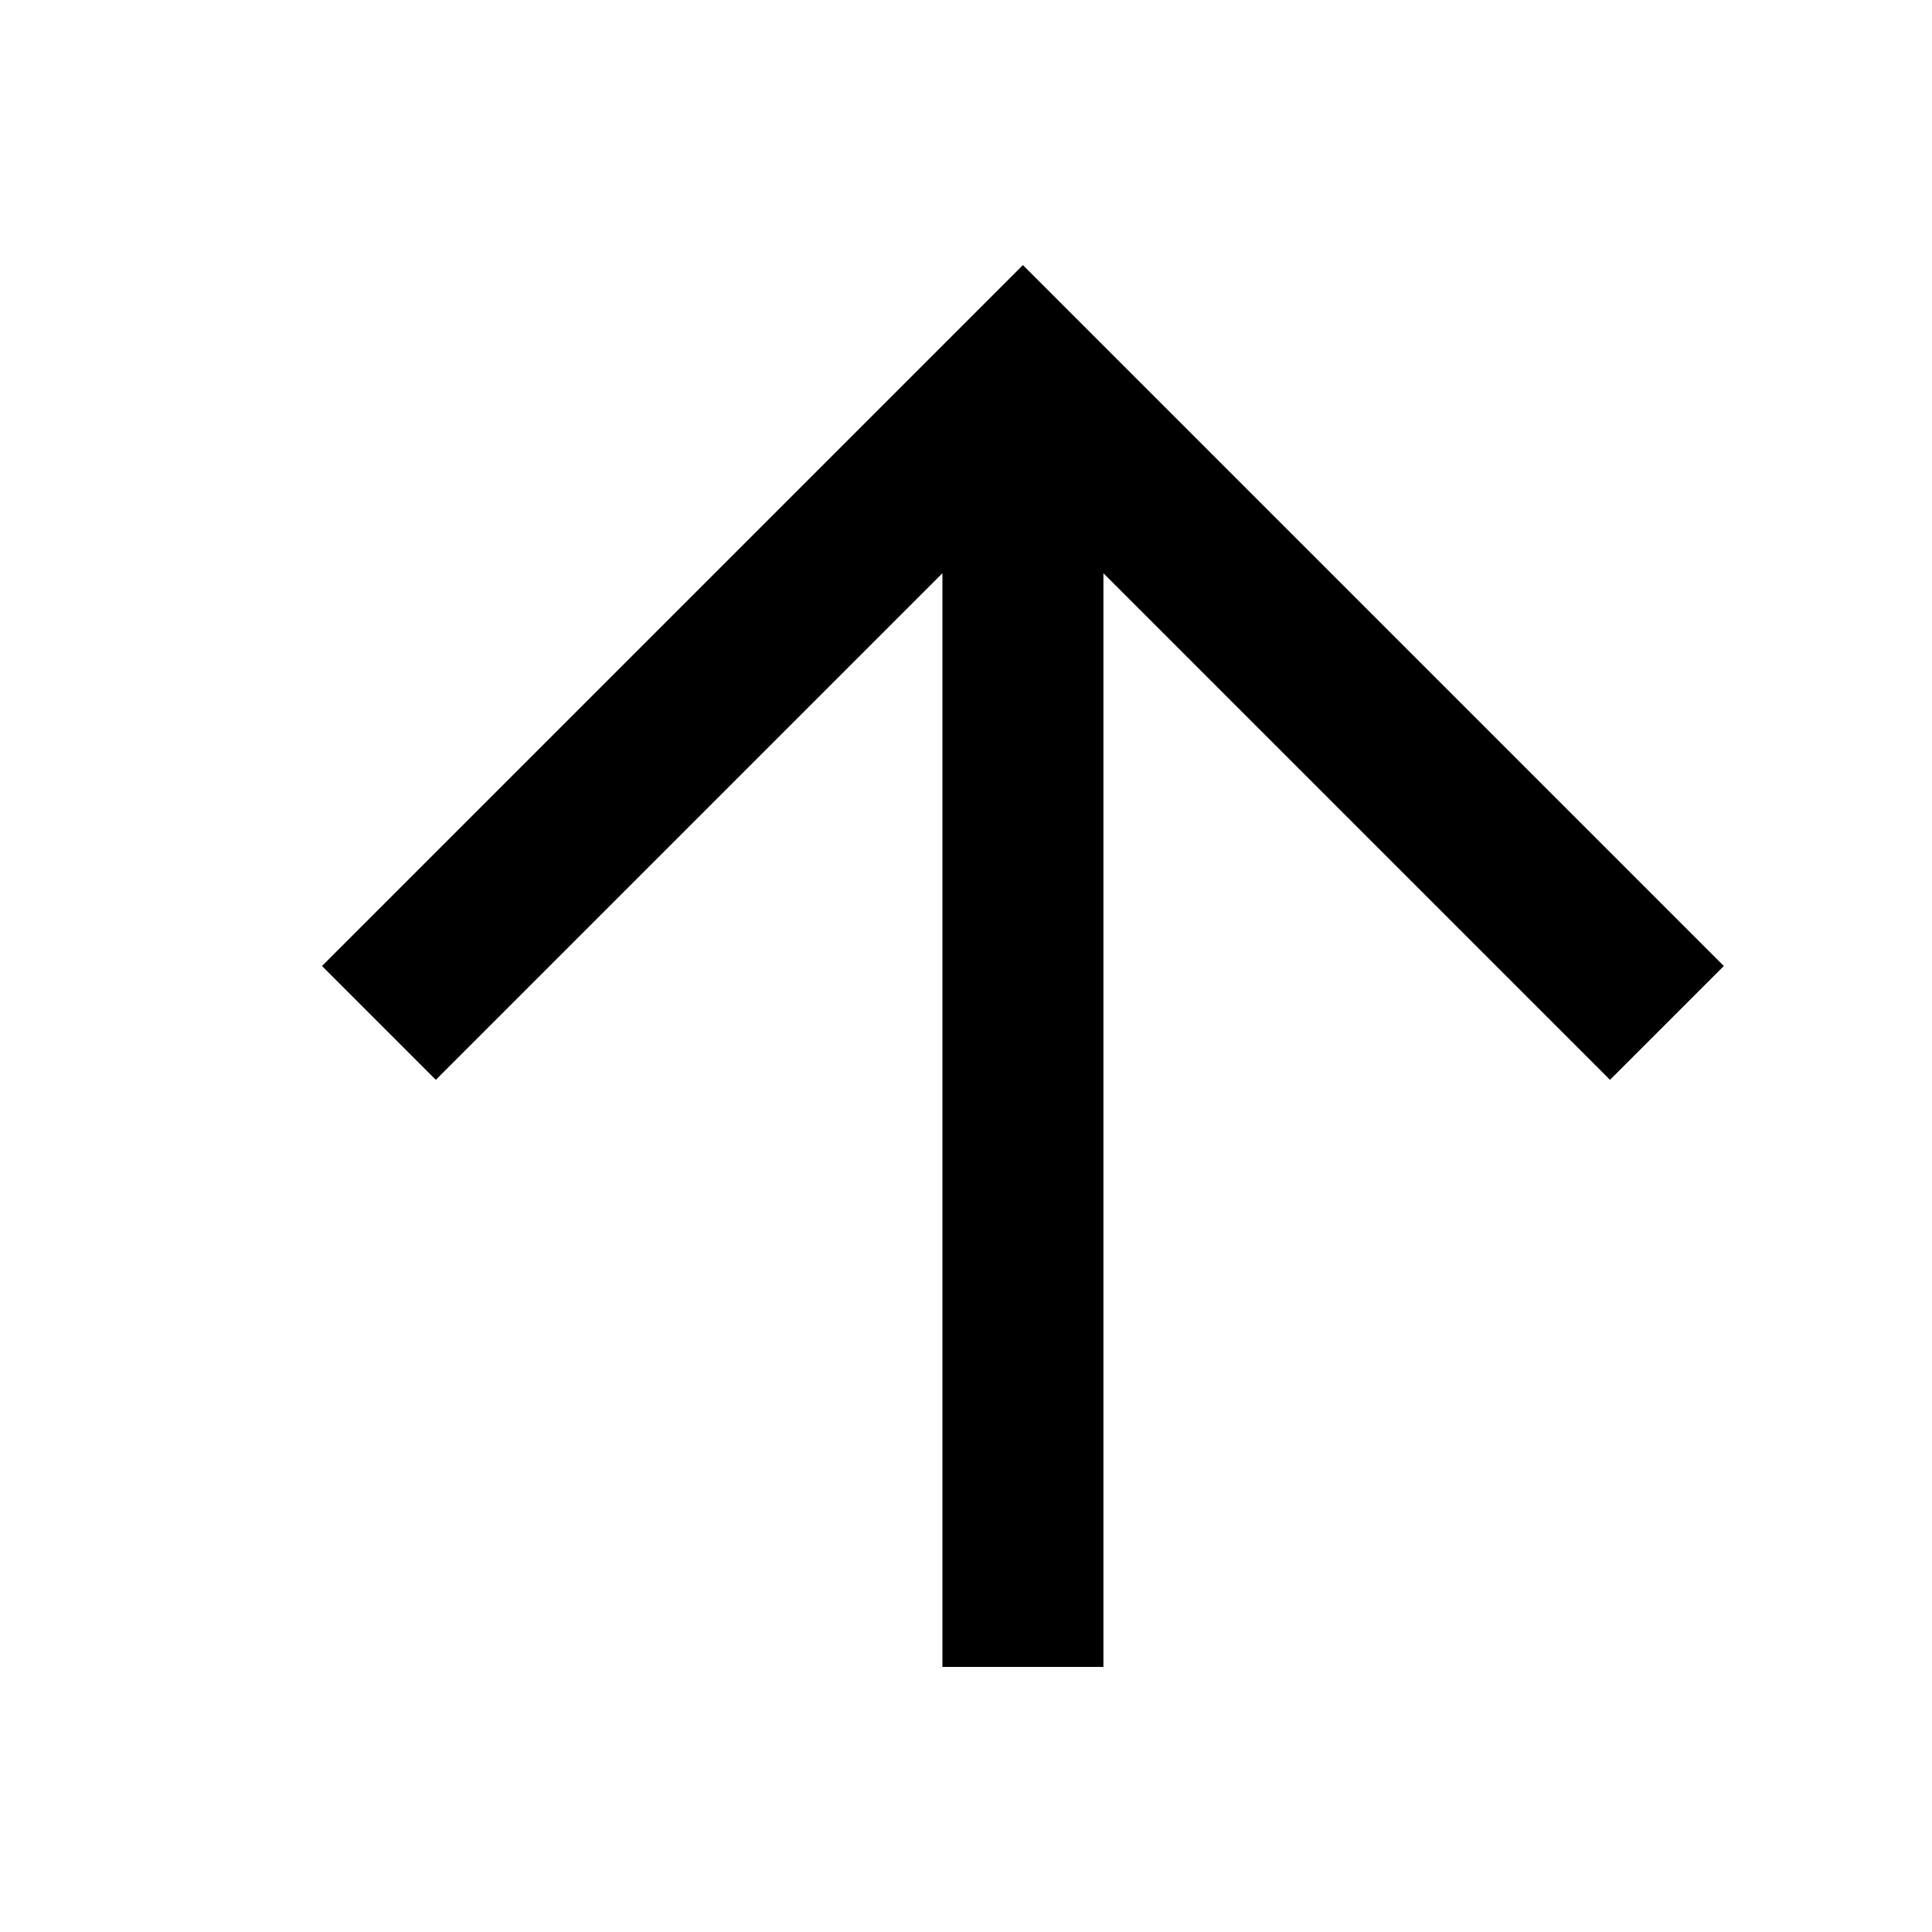
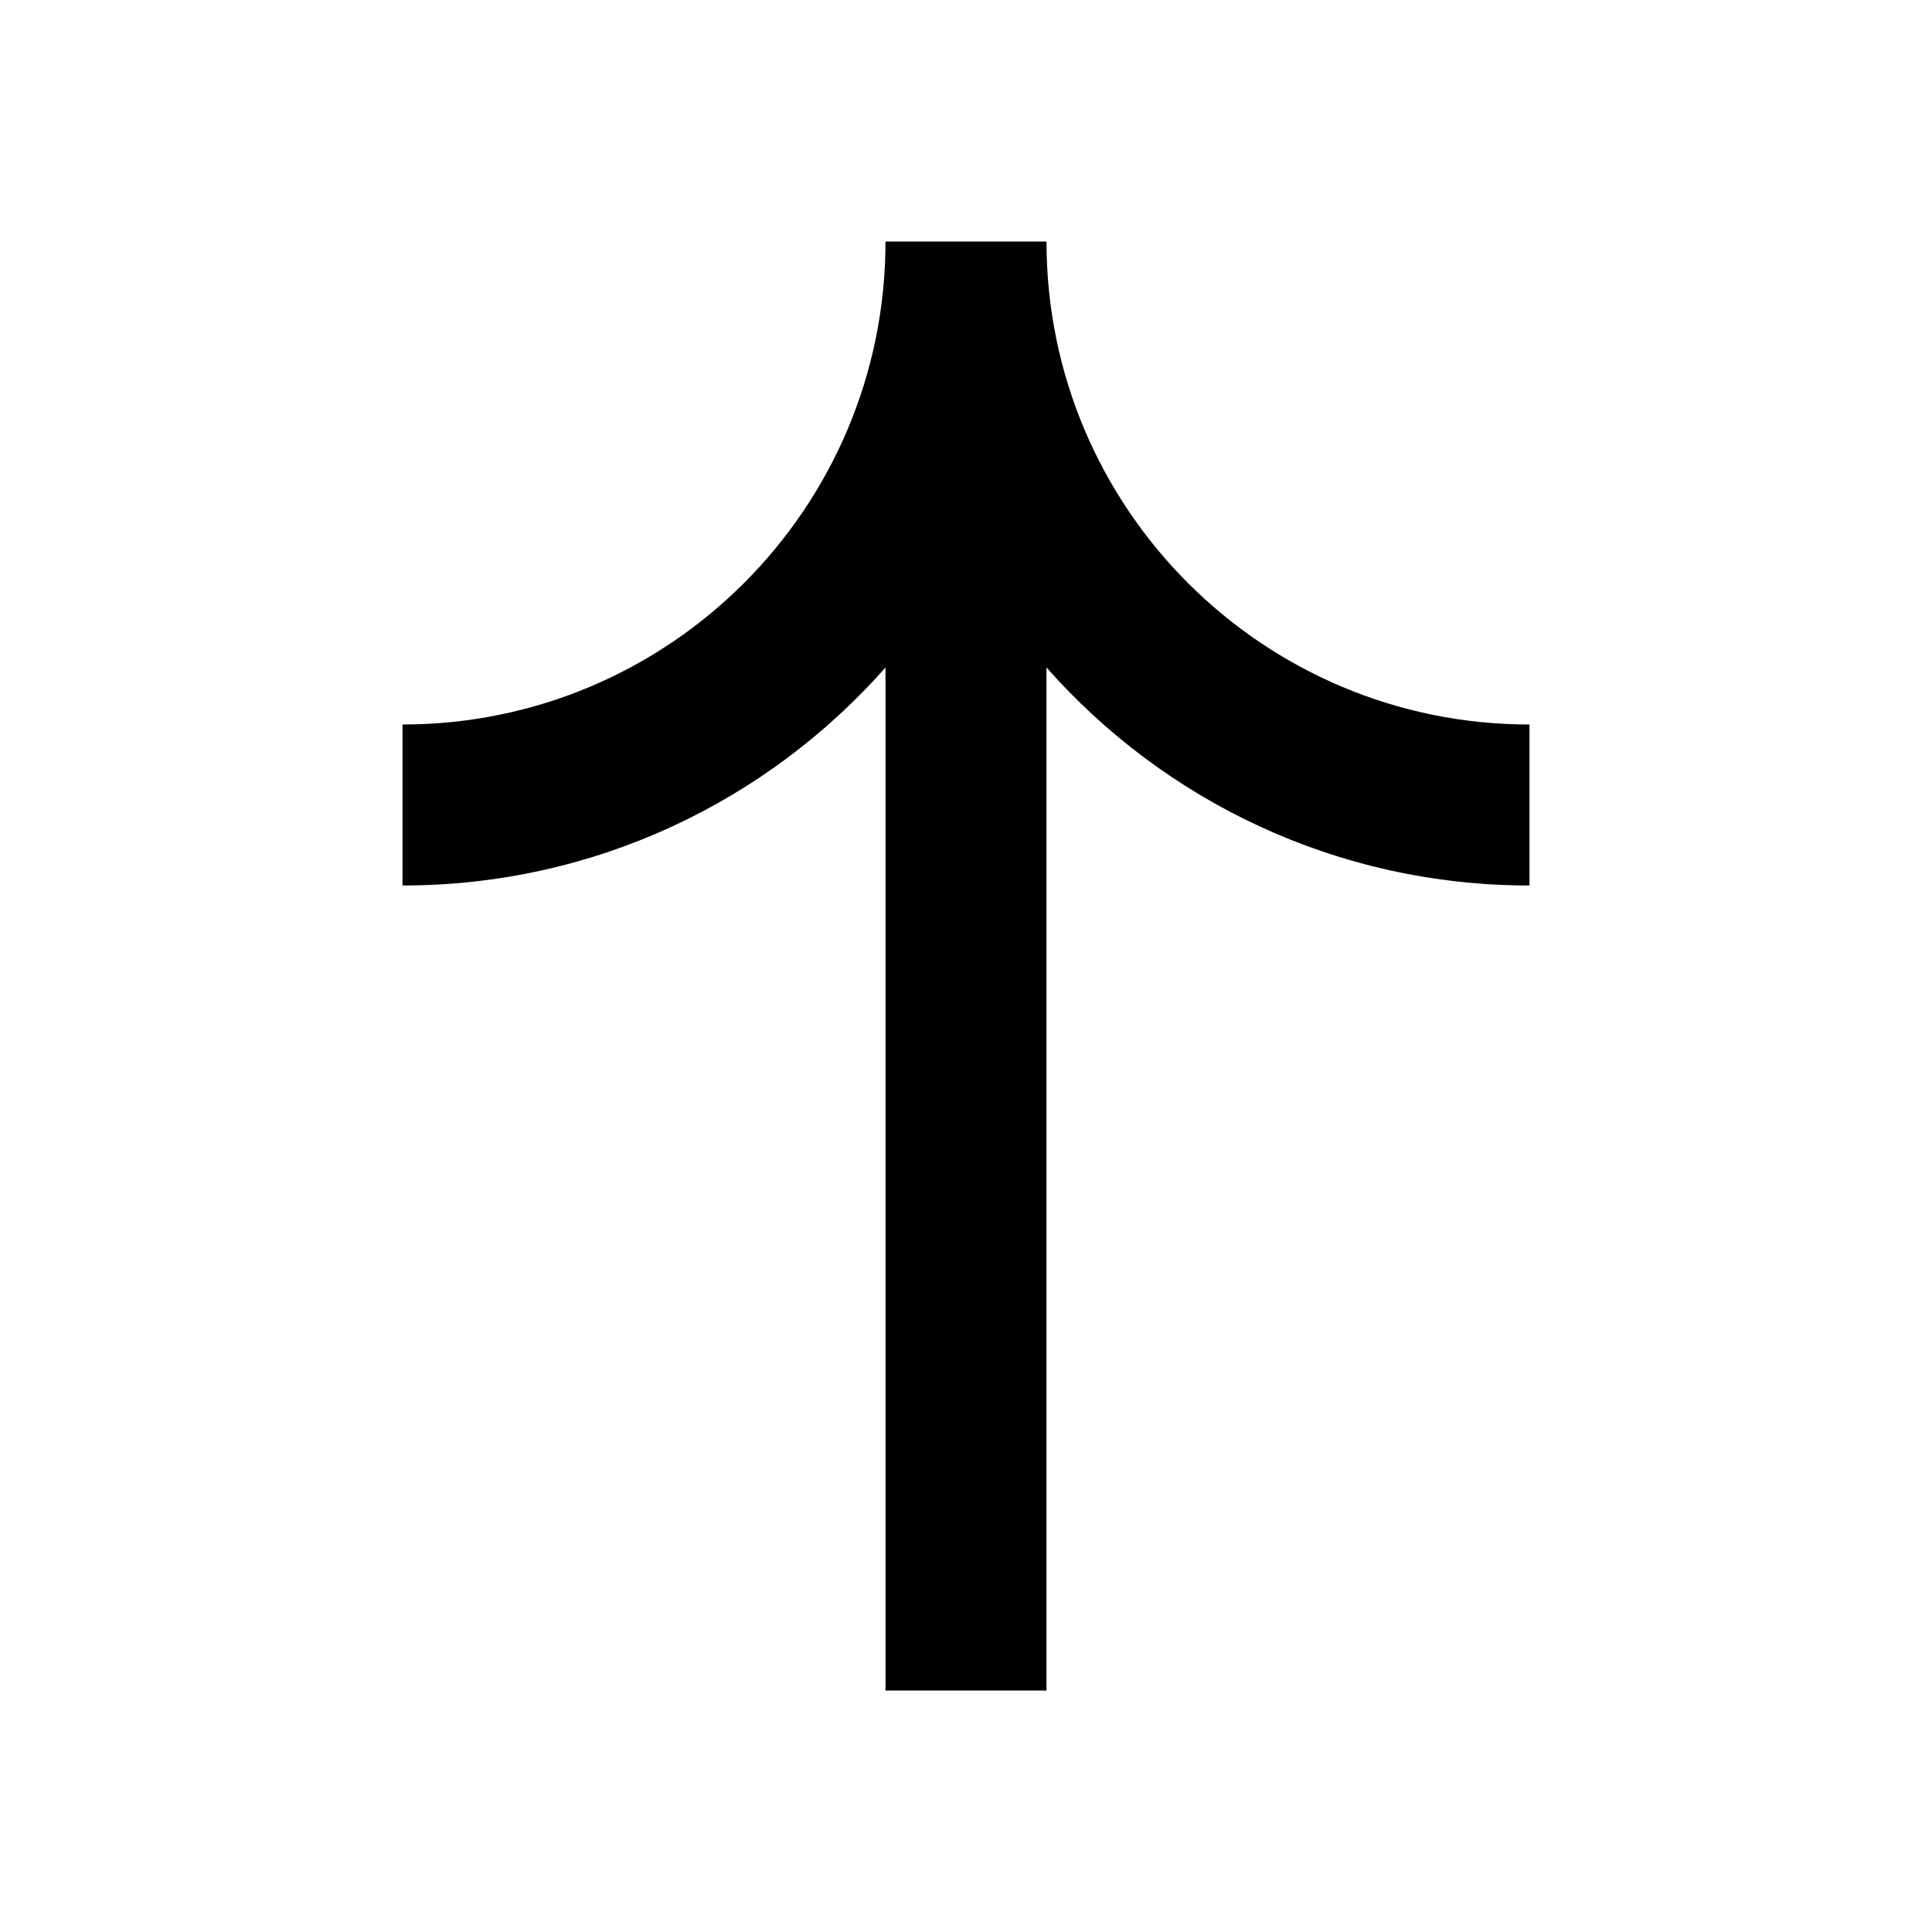
- <svg xmlns="http://www.w3.org/2000/svg" viewBox="0 0 24 24" fill="currentColor">
-   <path d="M4 12L5.414 13.414L11.707 7.121L11.707 20.707L13.707 20.707L13.707 7.121L20 13.414L21.414 12L12.707 3.293L4 12Z" />
+ <svg xmlns="http://www.w3.org/2000/svg" width="24" height="24" viewBox="0 0 24 24" fill="currentColor">
+   <g id="Property 1=arrow up">
+     <path id="Vector" d="M11 3C11 6.314 8.314 9 5 9L5 11C7.389 11 9.534 9.952 11 8.292L11 21L13 21L13 8.292C14.466 9.952 16.611 11 19 11L19 9C15.686 9 13 6.314 13 3L11 3Z" />
+   </g>
</svg>
